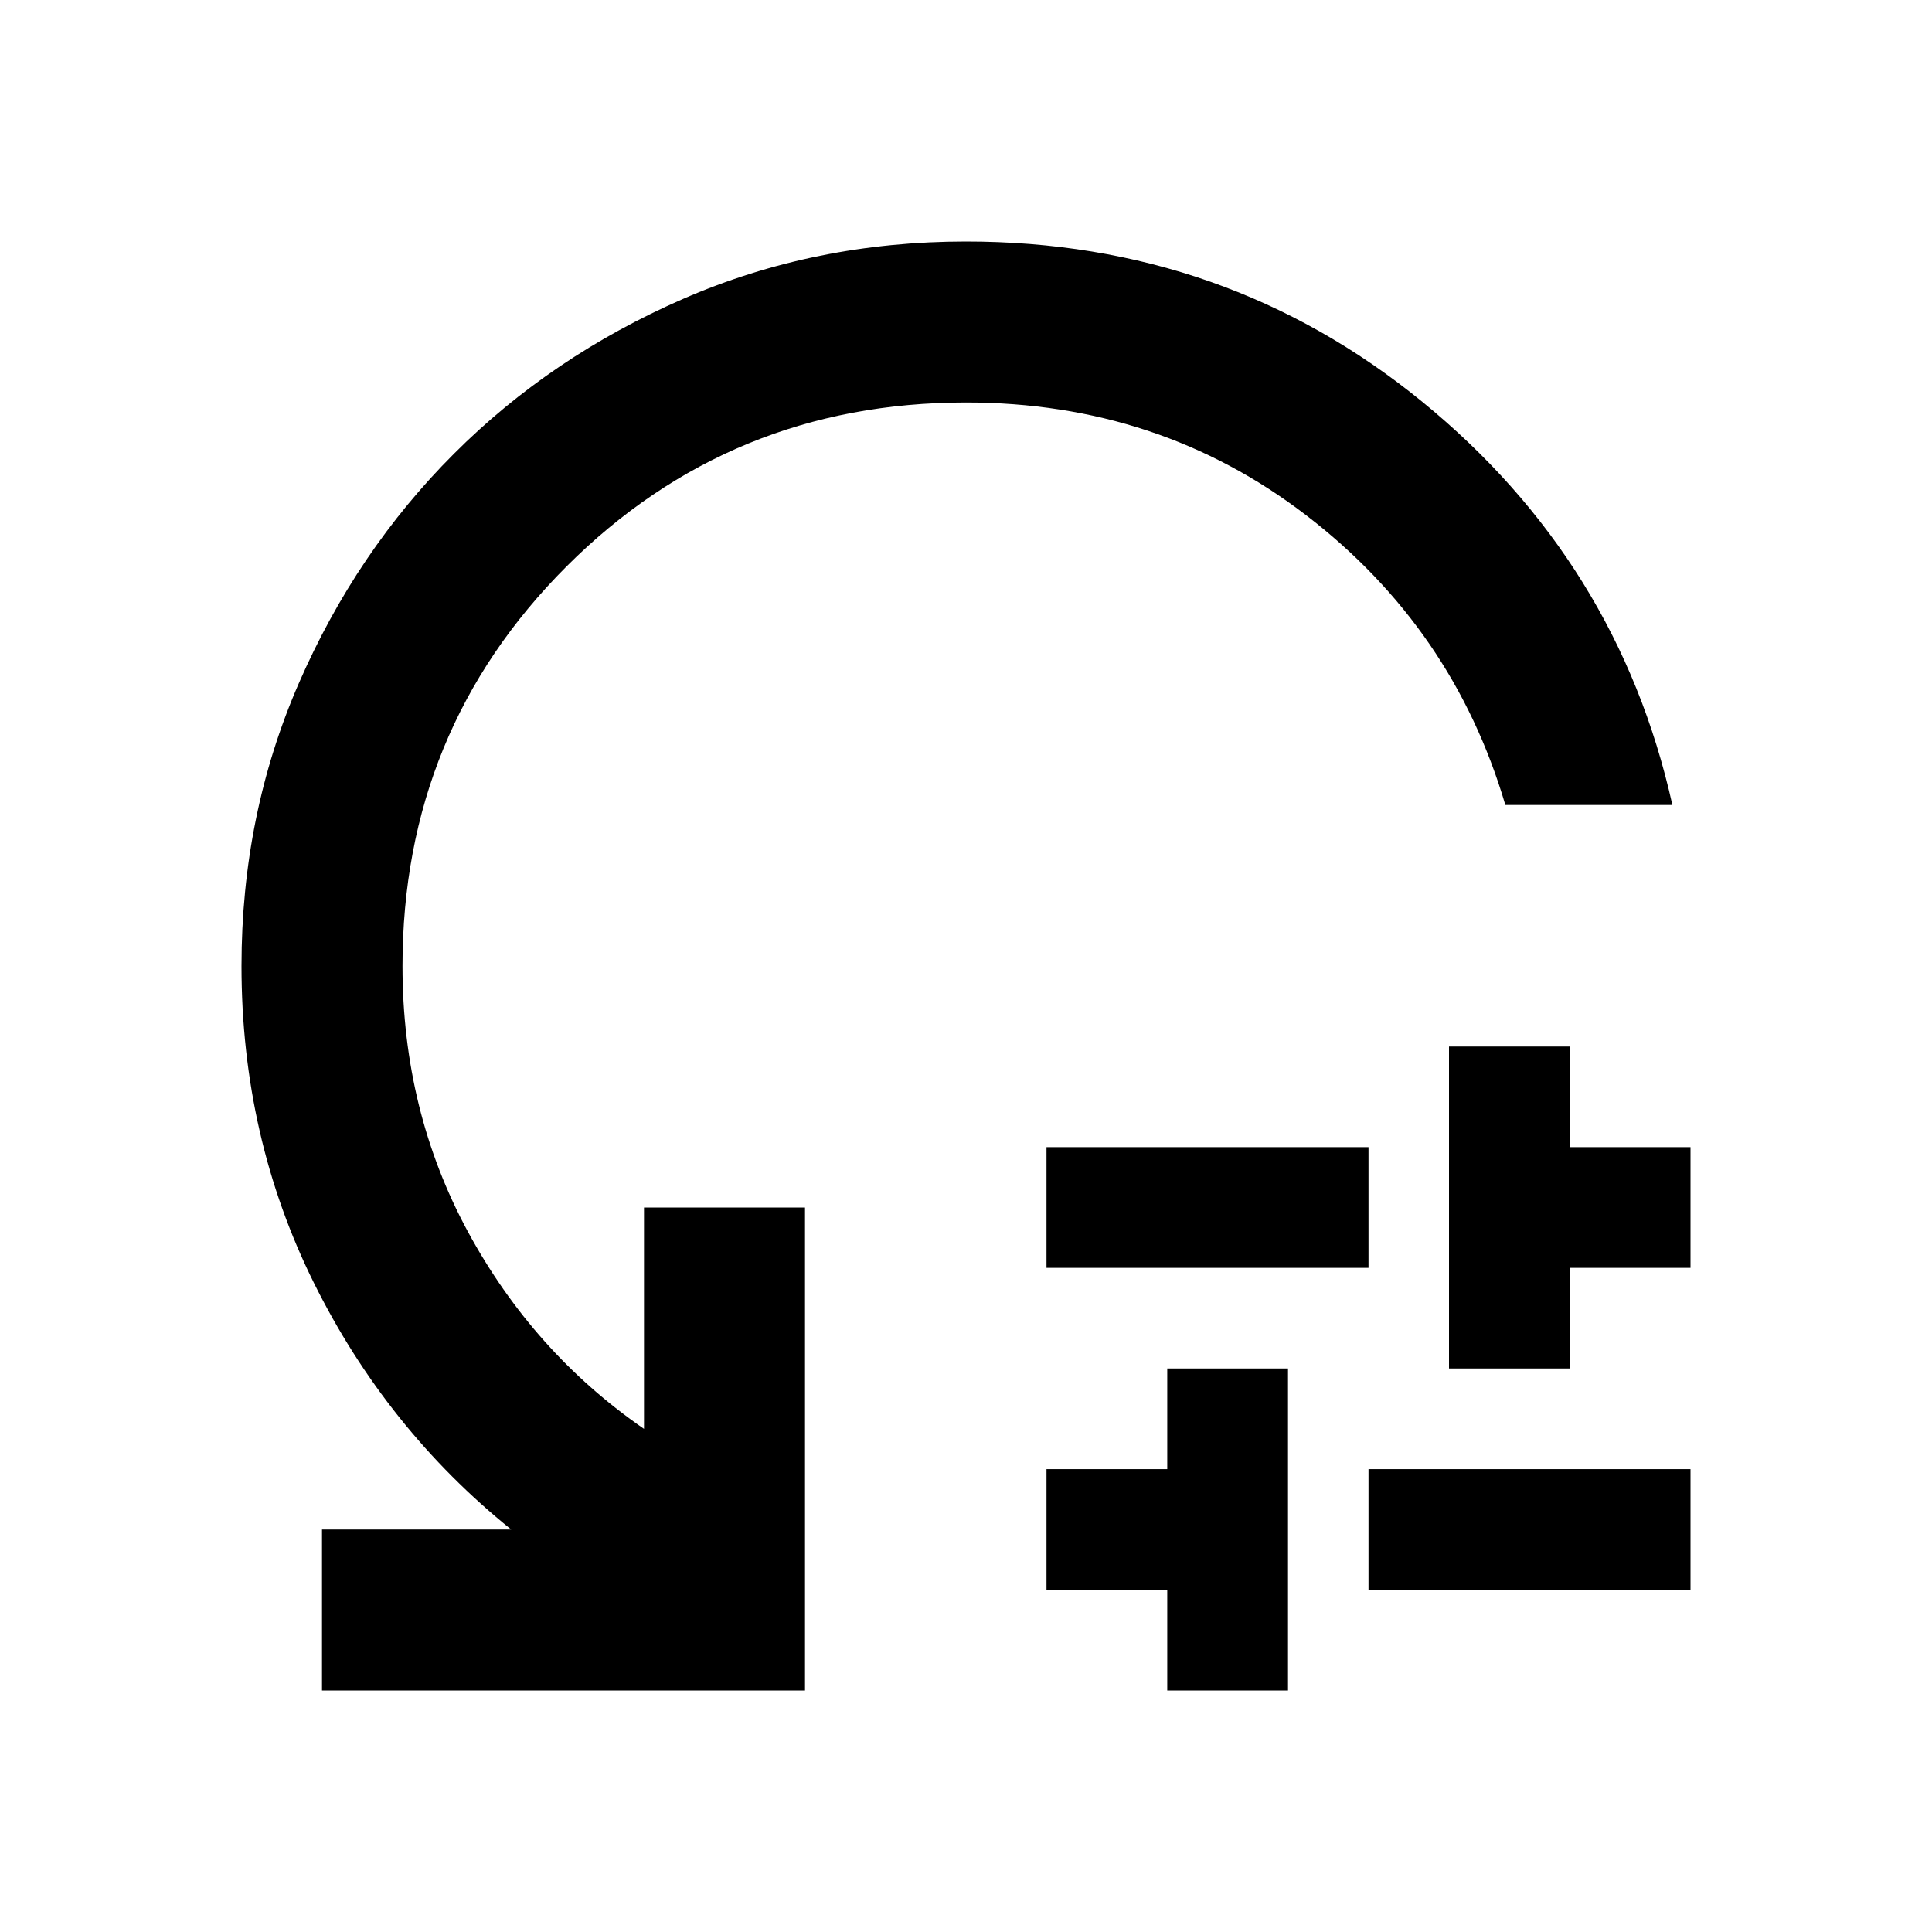
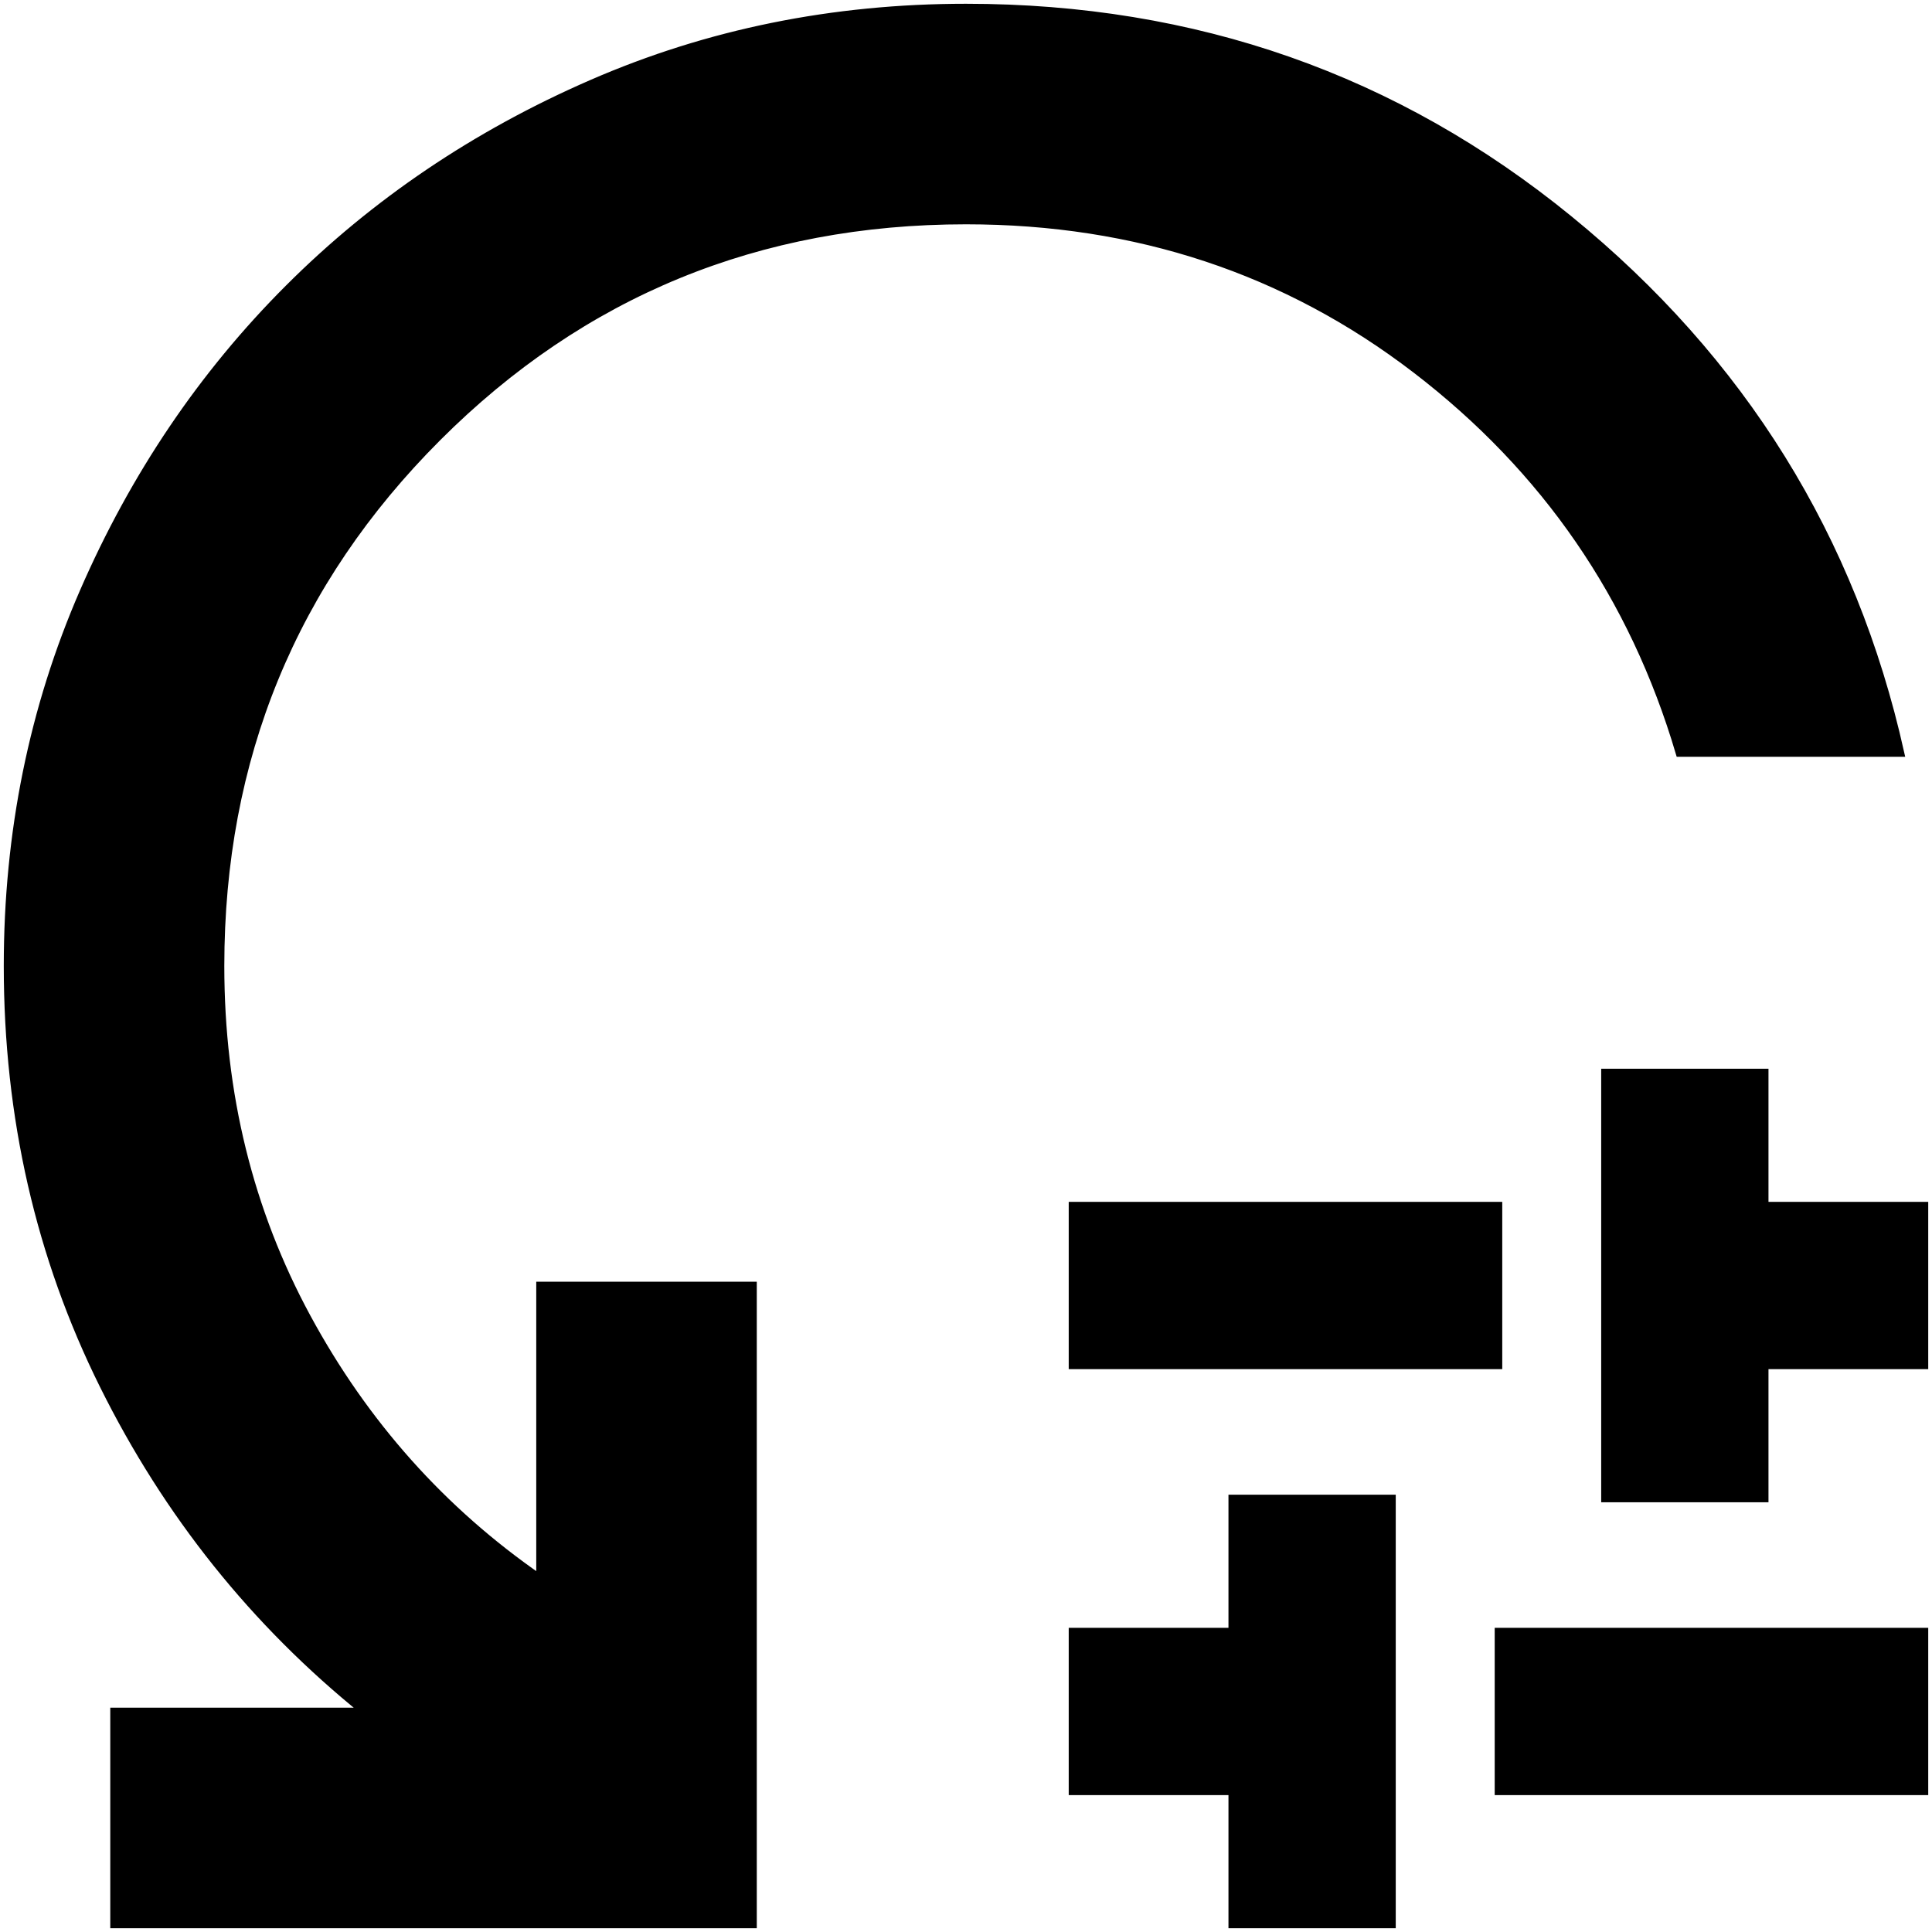
- <svg xmlns="http://www.w3.org/2000/svg" width="24" height="24" viewBox="0 0 24 24" fill="none">
+ <svg xmlns="http://www.w3.org/2000/svg" width="256" height="256" viewBox="0 0 256 256" fill="none">
  <rect x="0" y="0" width="100%" height="100%" fill="none" />
-   <path d="M13 15.75V14.25H17V15.75H13ZM14.5 21V19.75H13V18.25H14.5V17H16V21H14.5ZM17 19.75V18.25H21V19.75H17ZM18 17V13H19.5V14.25H21V15.75H19.5V17H18ZM20.775 10H18.7C18.267 8.533 17.442 7.333 16.225 6.4C15.008 5.467 13.6 5 12 5C10.05 5 8.396 5.679 7.037 7.037C5.679 8.396 5 10.05 5 12C5 13.2 5.271 14.3 5.812 15.3C6.354 16.3 7.083 17.117 8 17.75V15H10V21H4V19H6.35C5.317 18.167 4.5 17.146 3.9 15.938C3.3 14.729 3 13.417 3 12C3 10.75 3.237 9.579 3.712 8.488C4.188 7.396 4.829 6.446 5.638 5.638C6.446 4.829 7.396 4.188 8.488 3.712C9.579 3.237 10.75 3 12 3C14.15 3 16.038 3.663 17.663 4.987C19.288 6.312 20.325 7.983 20.775 10Z" fill="#000000" />
+   <path d="M142.111 180.917V159.75H198.556V180.917H142.111ZM163.278 255V237.361H142.111V216.194H163.278V198.556H184.444V255H163.278ZM198.556 237.361V216.194H255V237.361H198.556ZM212.667 198.556V142.111H233.833V159.75H255V180.917H233.833V198.556H212.667ZM251.825 99.778H222.544C216.43 79.081 204.788 62.148 187.619 48.978C170.45 35.807 150.578 29.222 128 29.222C100.483 29.222 77.141 38.806 57.974 57.974C38.806 77.141 29.222 100.483 29.222 128C29.222 144.933 33.044 160.456 40.688 174.567C48.331 188.678 58.62 200.202 71.556 209.139V170.333H99.778V255H15.111V226.778H48.272C33.691 215.019 22.167 200.613 13.7 183.562C5.233 166.512 1 147.991 1 128C1 110.361 4.351 93.839 11.054 78.435C17.757 63.03 26.812 49.624 38.218 38.218C49.624 26.812 63.03 17.757 78.435 11.054C93.839 4.351 110.361 1 128 1C158.339 1 184.974 10.349 207.904 29.046C230.835 47.743 245.475 71.32 251.825 99.778Z" fill="#000000" stroke="#000000" />
</svg>
